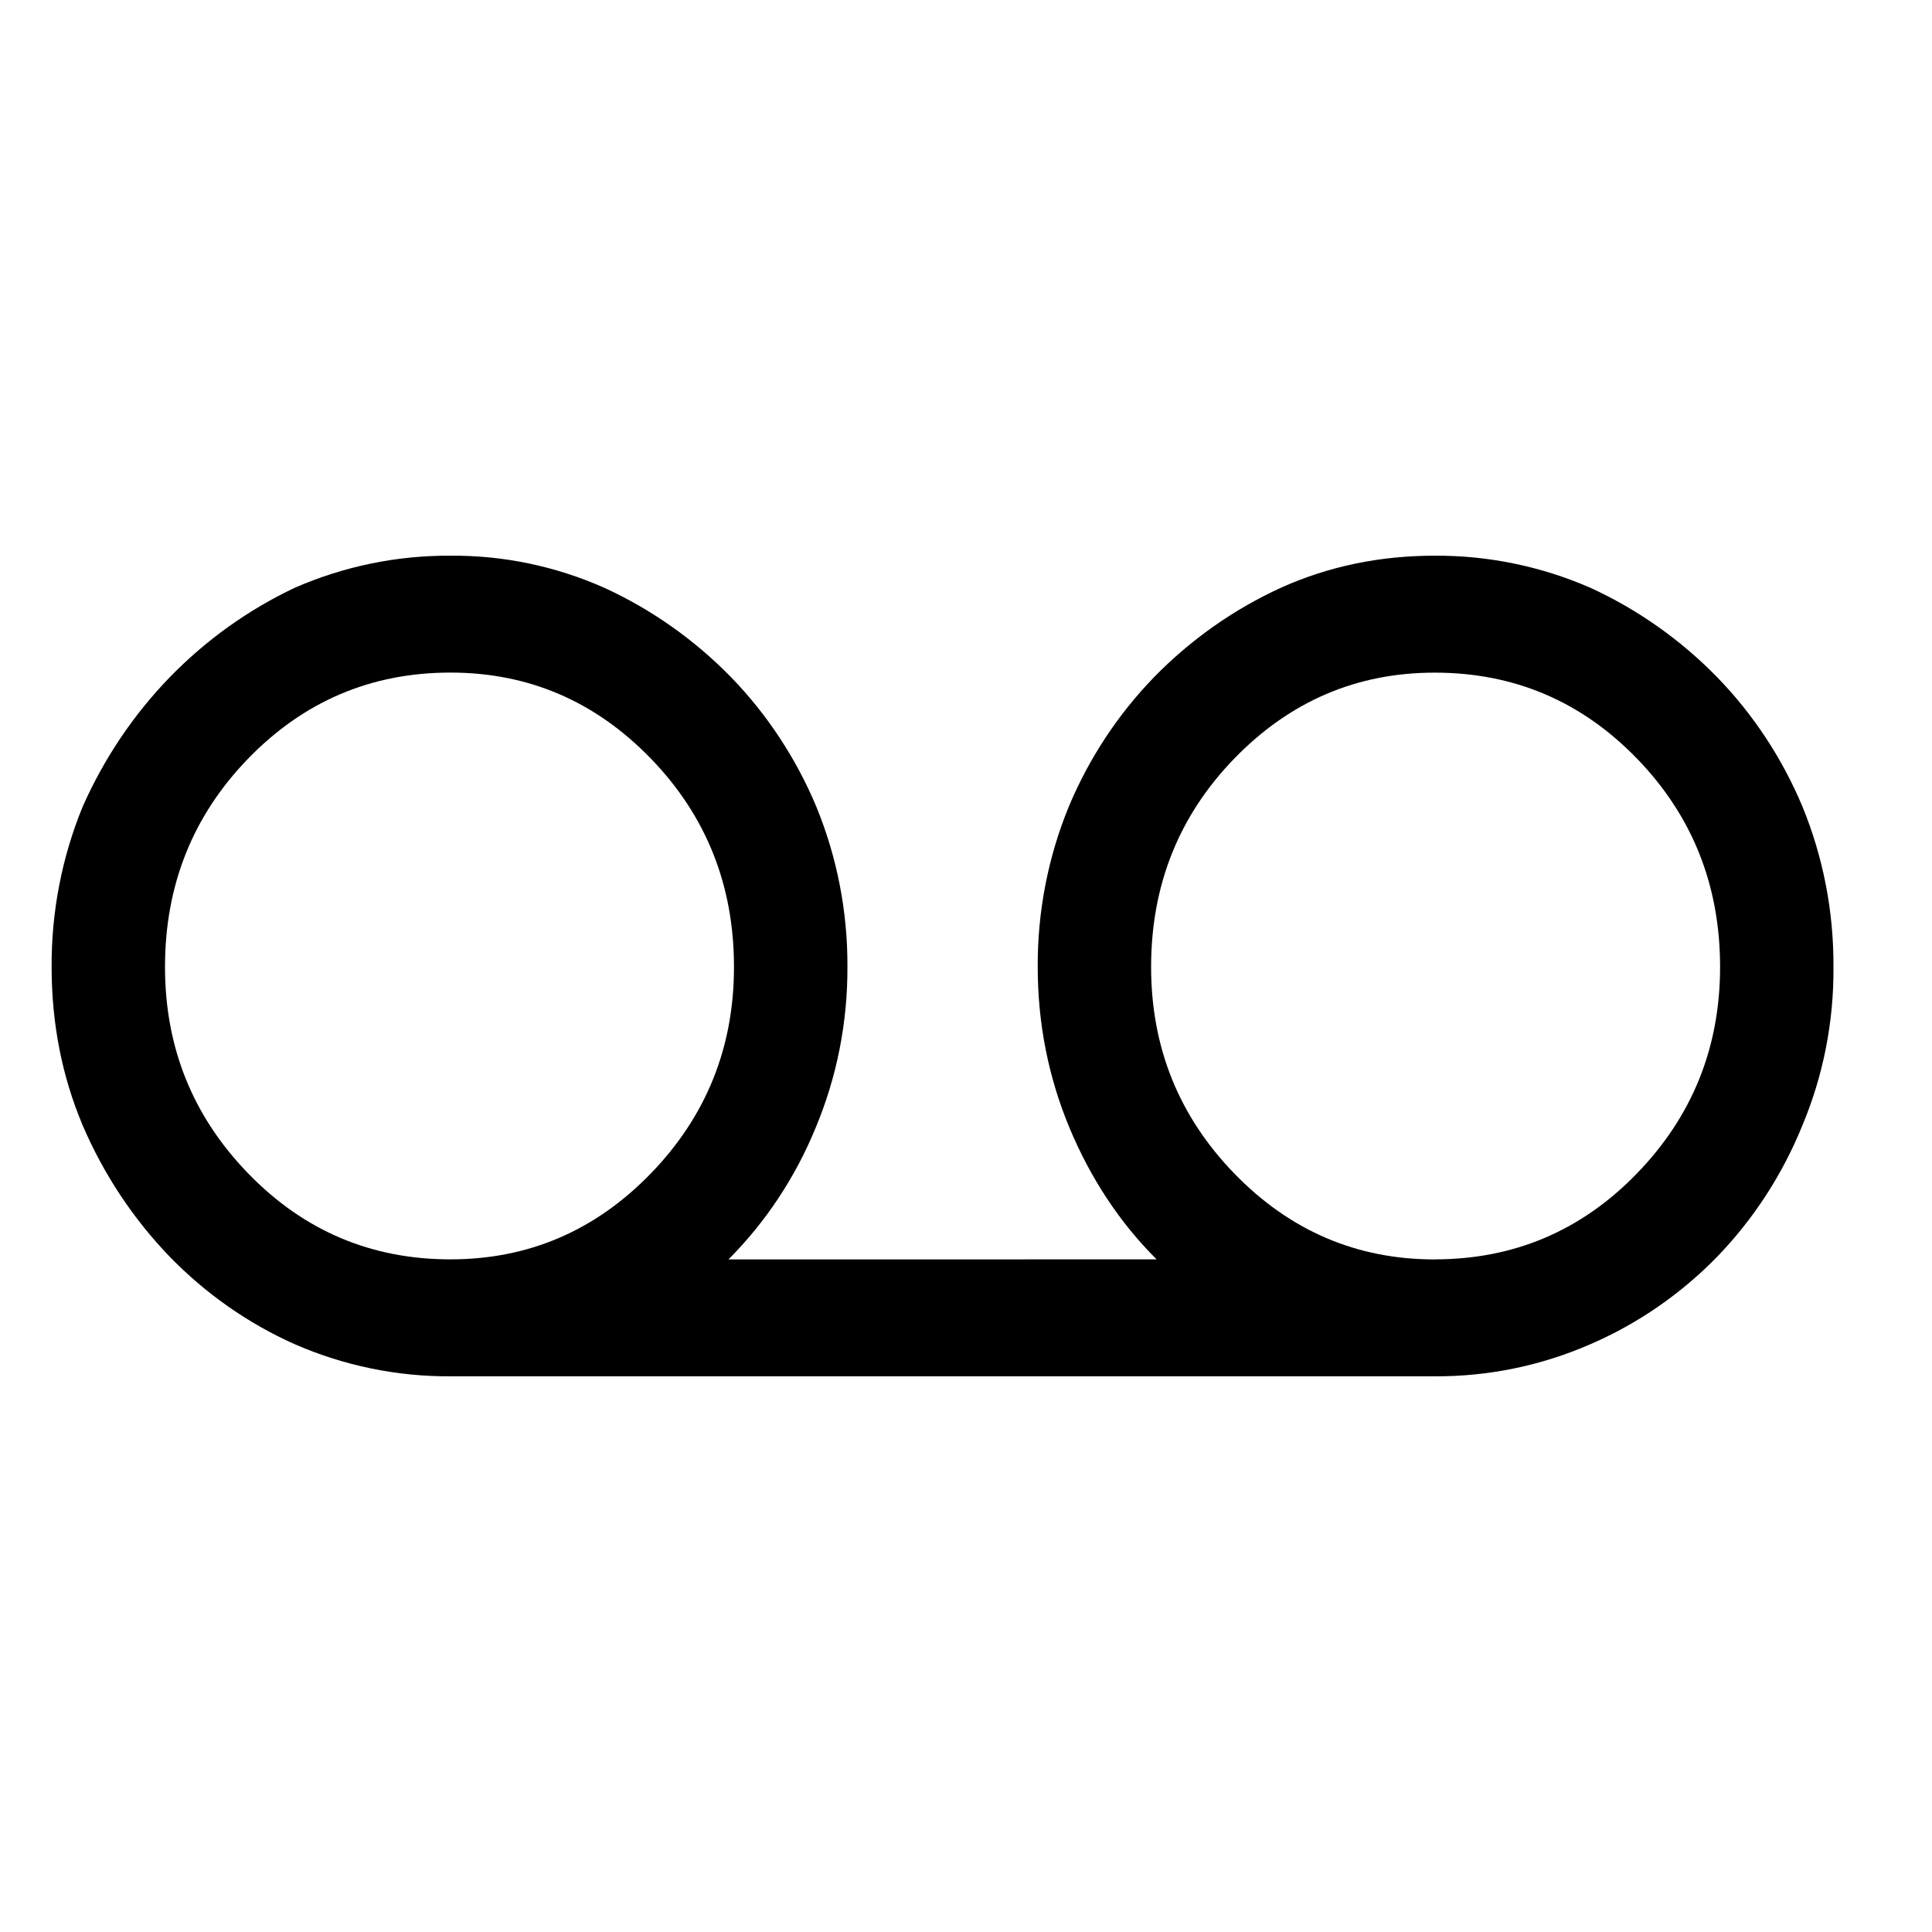
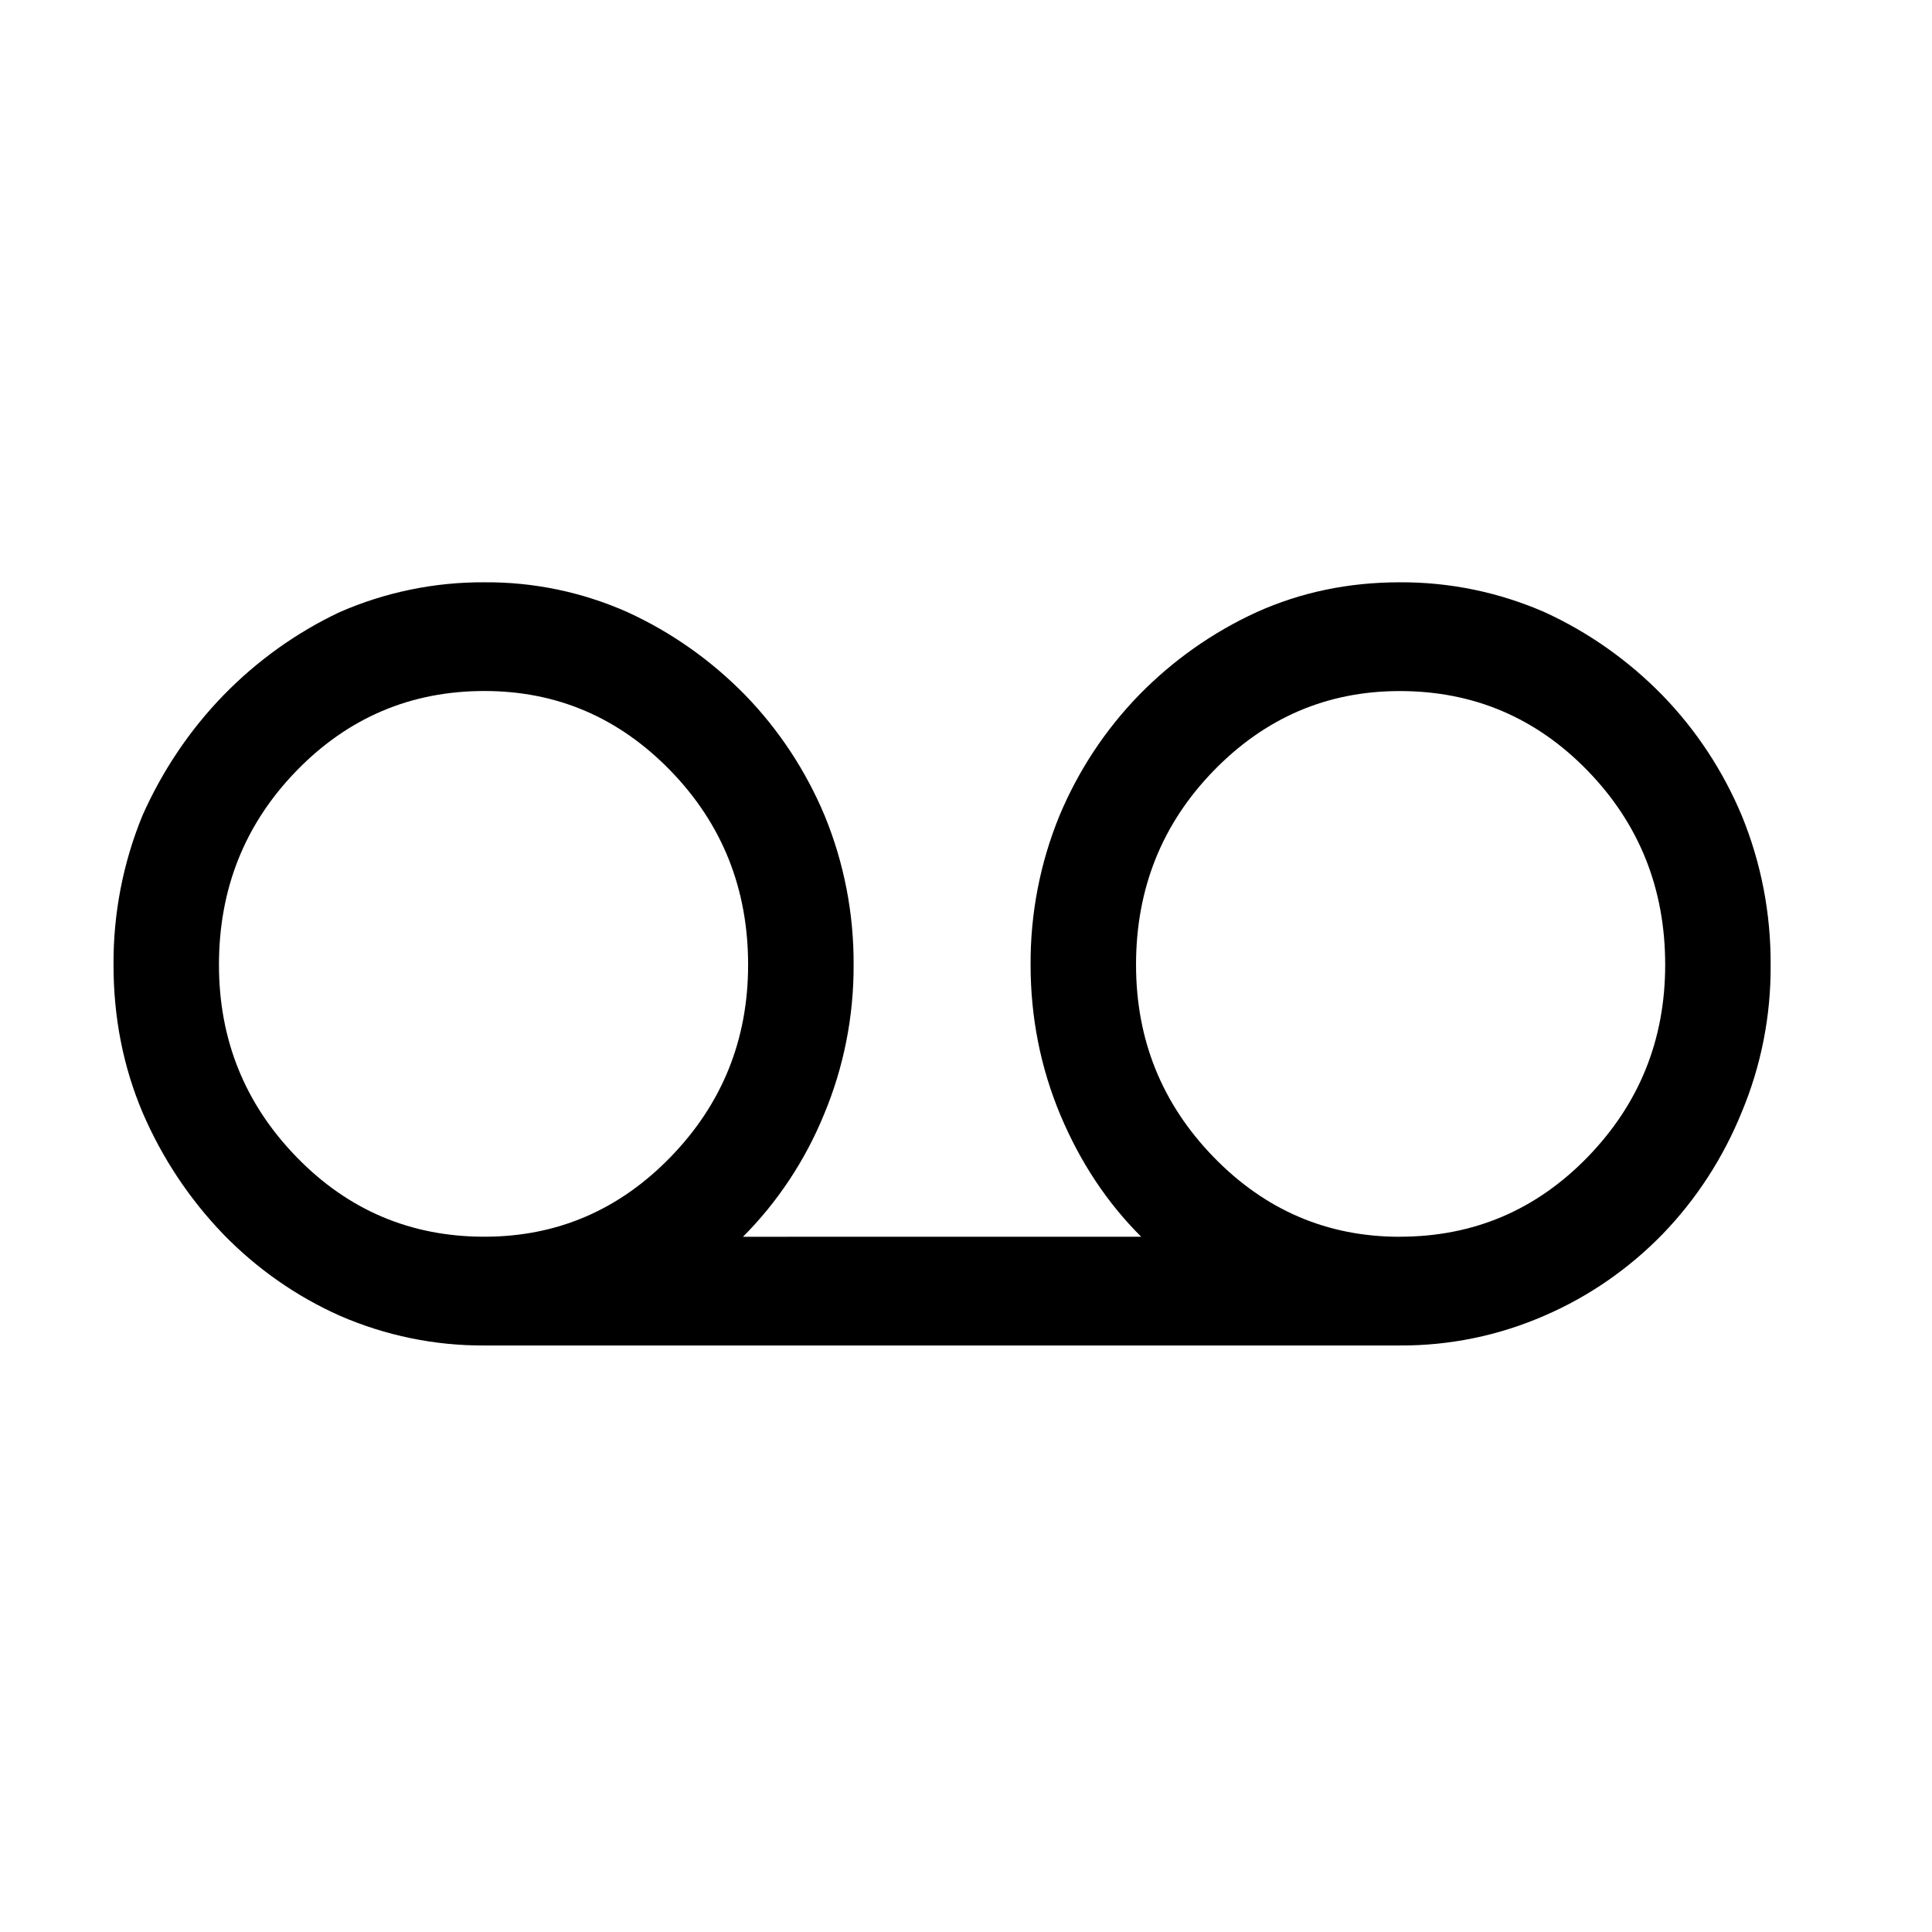
<svg xmlns="http://www.w3.org/2000/svg" width="256" height="256" viewBox="0 0 256 256" fill="none">
-   <path d="M59.68 89.12C70.032 89.12 78.872 92.92 86.224 100.496C93.576 108.08 97.256 117.296 97.256 128.128C97.256 138.792 93.576 147.92 86.224 155.504C78.872 163.08 70.024 166.872 59.68 166.872C49.176 166.872 40.248 163.08 32.896 155.496C25.544 147.92 21.864 138.792 21.864 128.128C21.864 117.296 25.544 108.08 32.896 100.504C40.248 92.928 49.184 89.12 59.68 89.12ZM96.528 166.88C101.448 161.936 105.368 156.032 108.048 149.504C110.88 142.76 112.32 135.48 112.288 128.128C112.328 120.824 110.92 113.592 108.16 106.872C105.48 100.48 101.656 94.672 96.888 89.752C92.024 84.768 86.312 80.736 80.04 77.872C73.608 75.016 66.672 73.576 59.68 73.632C52.6 73.592 45.592 75.032 39.08 77.872C32.904 80.784 27.288 84.808 22.48 89.752C17.68 94.704 13.784 100.504 10.96 106.872C8.2 113.592 6.8 120.832 6.84 128.128C6.84 135.624 8.216 142.624 10.96 149.128C13.736 155.6 17.64 161.488 22.472 166.504C27.248 171.424 32.88 175.368 39.08 178.128C45.6 180.968 52.608 182.408 59.68 182.368H190.104C197.176 182.408 204.192 180.968 210.704 178.128C217 175.416 222.72 171.464 227.552 166.504C232.368 161.52 236.192 155.616 238.824 149.128C241.6 142.496 243 135.344 242.944 128.128C242.984 120.832 241.592 113.6 238.832 106.872C236.152 100.48 232.328 94.672 227.552 89.752C222.688 84.768 216.976 80.736 210.704 77.872C204.184 75.032 197.176 73.592 190.104 73.632C182.824 73.632 176.04 75.04 169.744 77.872C163.472 80.736 157.76 84.76 152.896 89.752C148.128 94.672 144.296 100.48 141.624 106.872C138.864 113.592 137.464 120.832 137.504 128.128C137.504 135.624 138.92 142.752 141.736 149.504C144.568 156.248 148.408 162.04 153.256 166.872L96.528 166.88ZM190.104 166.88C179.752 166.88 170.912 163.08 163.56 155.504C156.208 147.92 152.528 138.792 152.528 128.128C152.528 117.296 156.208 108.08 163.56 100.504C170.912 92.928 179.76 89.128 190.104 89.128C200.608 89.128 209.536 92.92 216.888 100.496C224.24 108.08 227.92 117.296 227.92 128.128C227.92 138.792 224.24 147.92 216.888 155.504C209.536 163.08 200.608 166.872 190.104 166.872V166.88Z" fill="currentColor" />
+   <g data-optical="rescale" transform="translate(124.0,124.0) scale(0.93) translate(-124.0,-124.0)">
+     <path d="M59.68 89.12C70.032 89.12 78.872 92.92 86.224 100.496C93.576 108.08 97.256 117.296 97.256 128.128C97.256 138.792 93.576 147.92 86.224 155.504C78.872 163.08 70.024 166.872 59.68 166.872C49.176 166.872 40.248 163.08 32.896 155.496C25.544 147.92 21.864 138.792 21.864 128.128C21.864 117.296 25.544 108.08 32.896 100.504C40.248 92.928 49.184 89.12 59.68 89.12ZM96.528 166.88C101.448 161.936 105.368 156.032 108.048 149.504C110.88 142.76 112.32 135.48 112.288 128.128C112.328 120.824 110.92 113.592 108.16 106.872C105.48 100.48 101.656 94.672 96.888 89.752C92.024 84.768 86.312 80.736 80.04 77.872C73.608 75.016 66.672 73.576 59.68 73.632C52.6 73.592 45.592 75.032 39.08 77.872C32.904 80.784 27.288 84.808 22.48 89.752C17.68 94.704 13.784 100.504 10.96 106.872C8.2 113.592 6.8 120.832 6.84 128.128C6.84 135.624 8.216 142.624 10.96 149.128C13.736 155.6 17.64 161.488 22.472 166.504C27.248 171.424 32.88 175.368 39.08 178.128C45.6 180.968 52.608 182.408 59.68 182.368H190.104C197.176 182.408 204.192 180.968 210.704 178.128C217 175.416 222.72 171.464 227.552 166.504C232.368 161.52 236.192 155.616 238.824 149.128C241.6 142.496 243 135.344 242.944 128.128C242.984 120.832 241.592 113.6 238.832 106.872C236.152 100.48 232.328 94.672 227.552 89.752C222.688 84.768 216.976 80.736 210.704 77.872C204.184 75.032 197.176 73.592 190.104 73.632C182.824 73.632 176.04 75.04 169.744 77.872C163.472 80.736 157.76 84.76 152.896 89.752C148.128 94.672 144.296 100.48 141.624 106.872C138.864 113.592 137.464 120.832 137.504 128.128C137.504 135.624 138.92 142.752 141.736 149.504C144.568 156.248 148.408 162.04 153.256 166.872L96.528 166.88ZM190.104 166.88C179.752 166.88 170.912 163.08 163.56 155.504C156.208 147.92 152.528 138.792 152.528 128.128C152.528 117.296 156.208 108.08 163.56 100.504C170.912 92.928 179.76 89.128 190.104 89.128C200.608 89.128 209.536 92.92 216.888 100.496C224.24 108.08 227.92 117.296 227.92 128.128C227.92 138.792 224.24 147.92 216.888 155.504C209.536 163.08 200.608 166.872 190.104 166.872V166.88Z" fill="currentColor" />
+   </g>
</svg>
